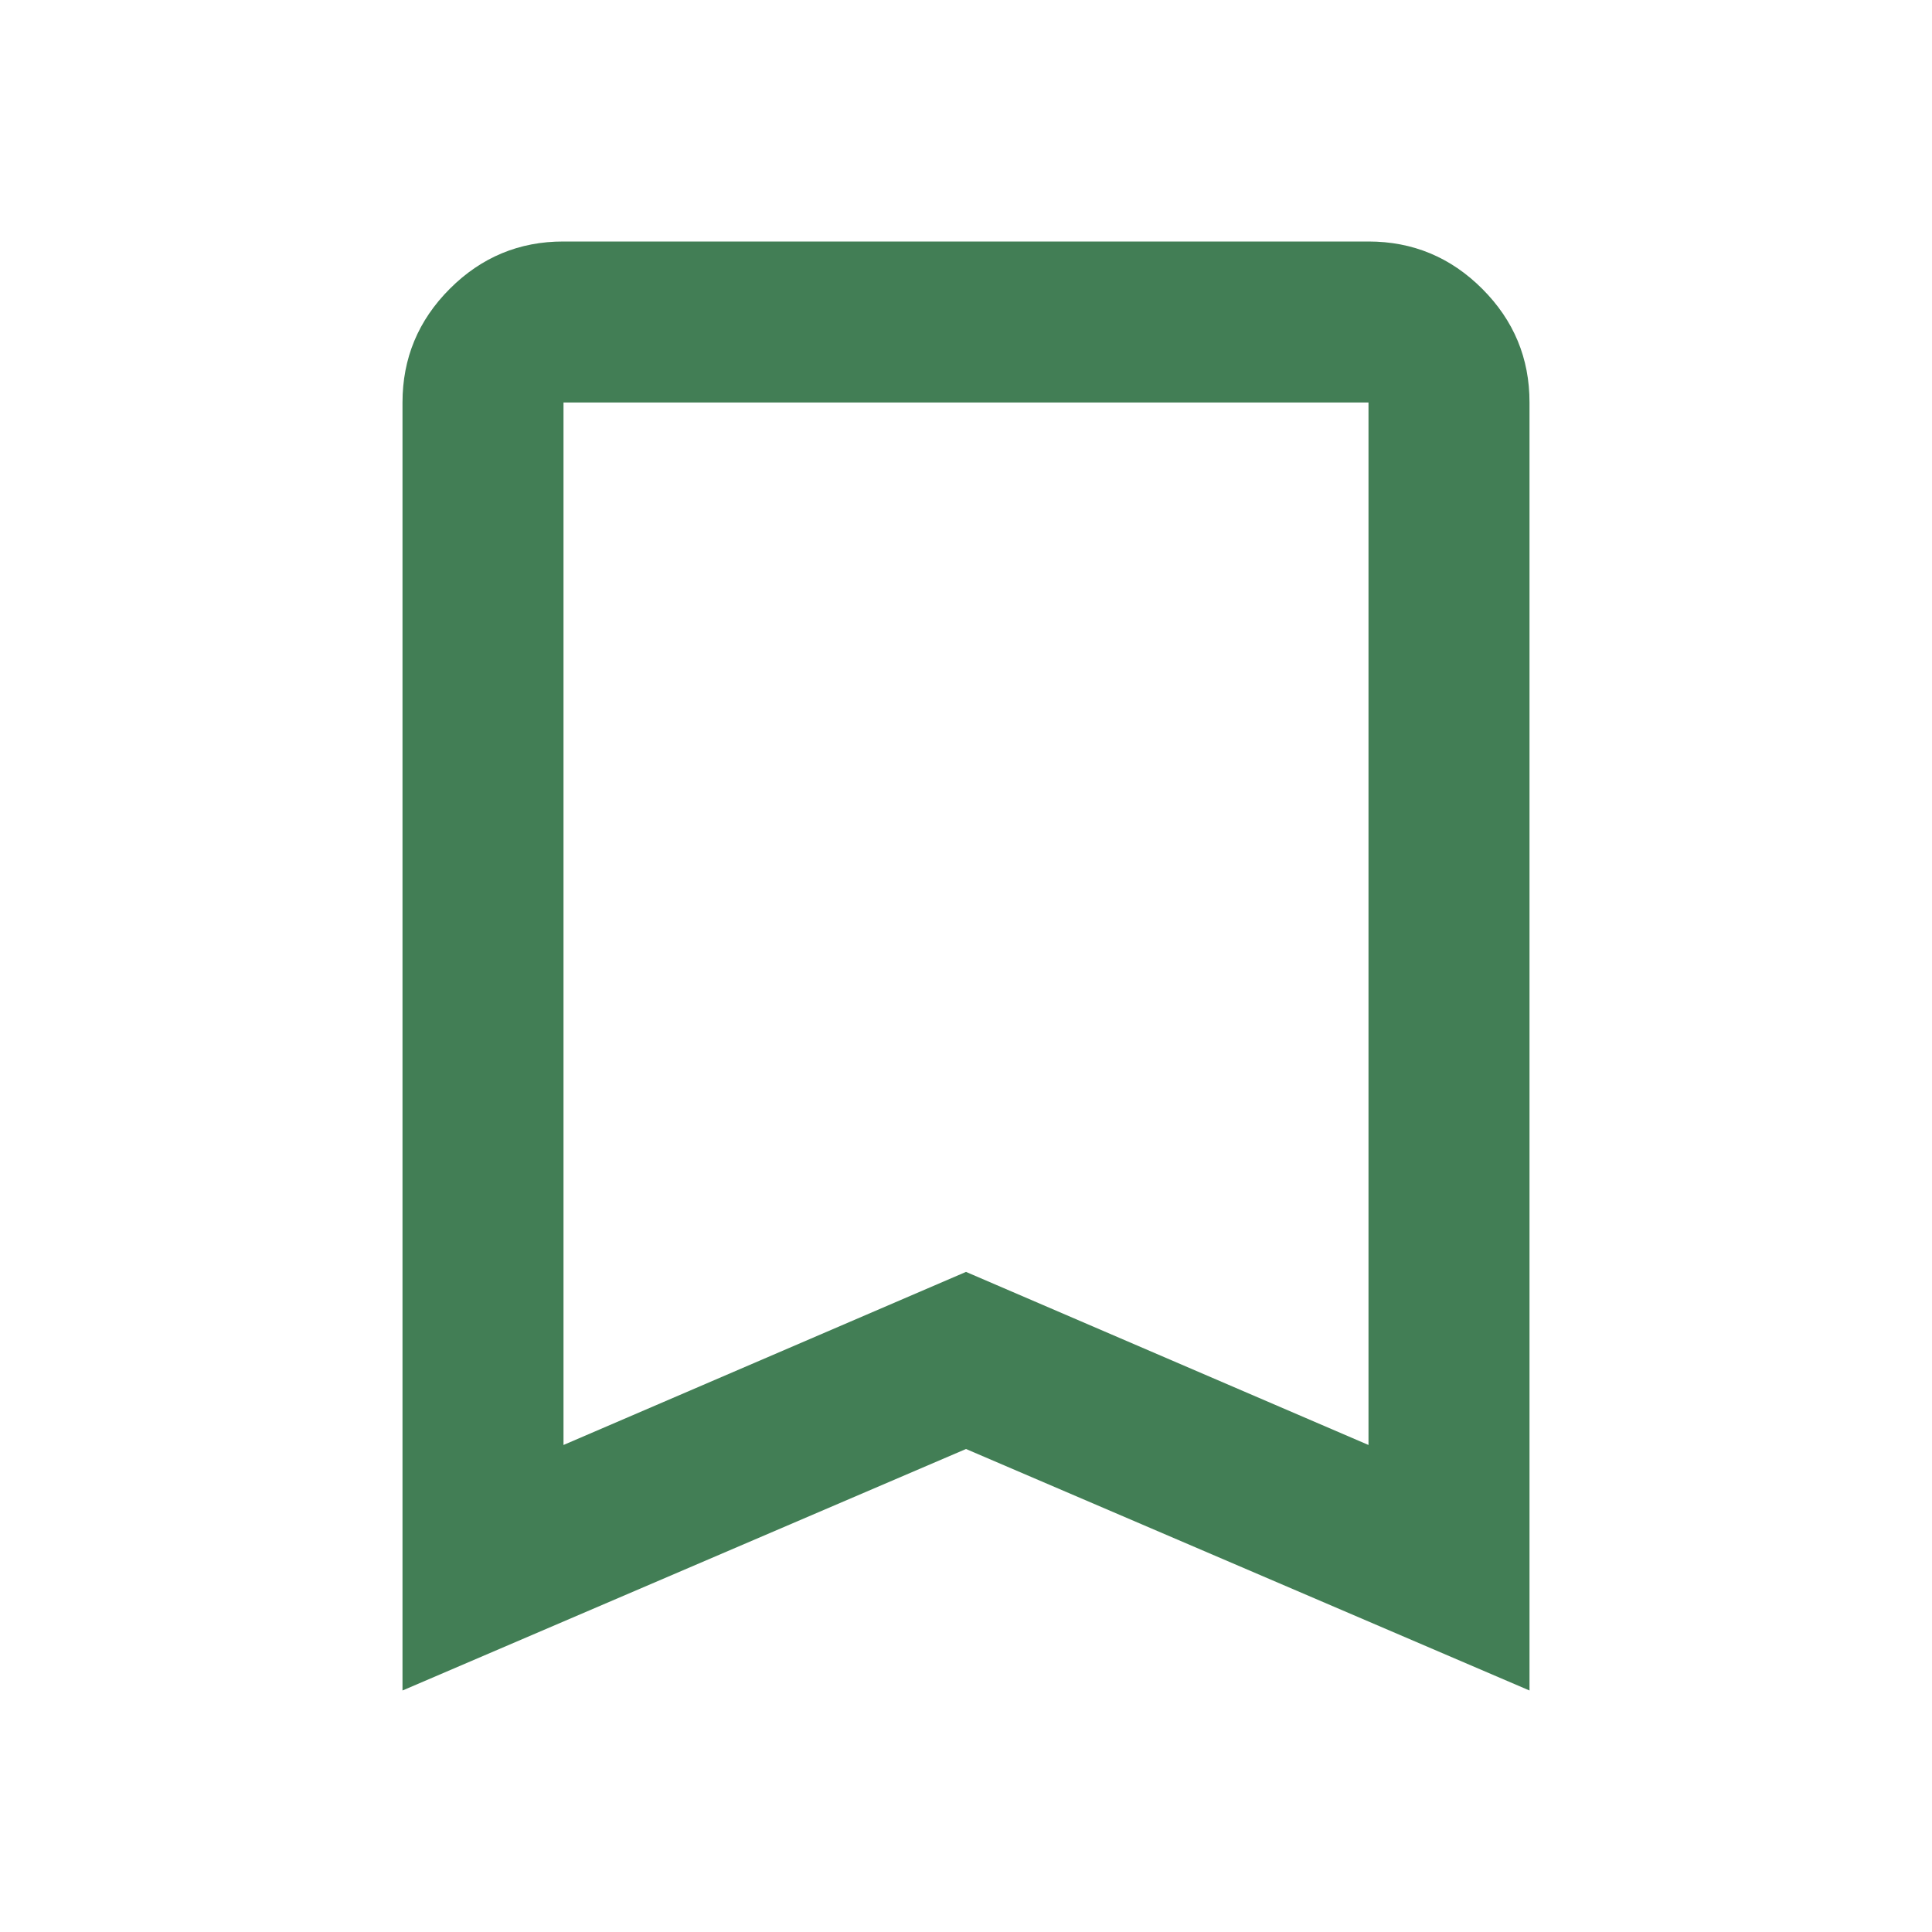
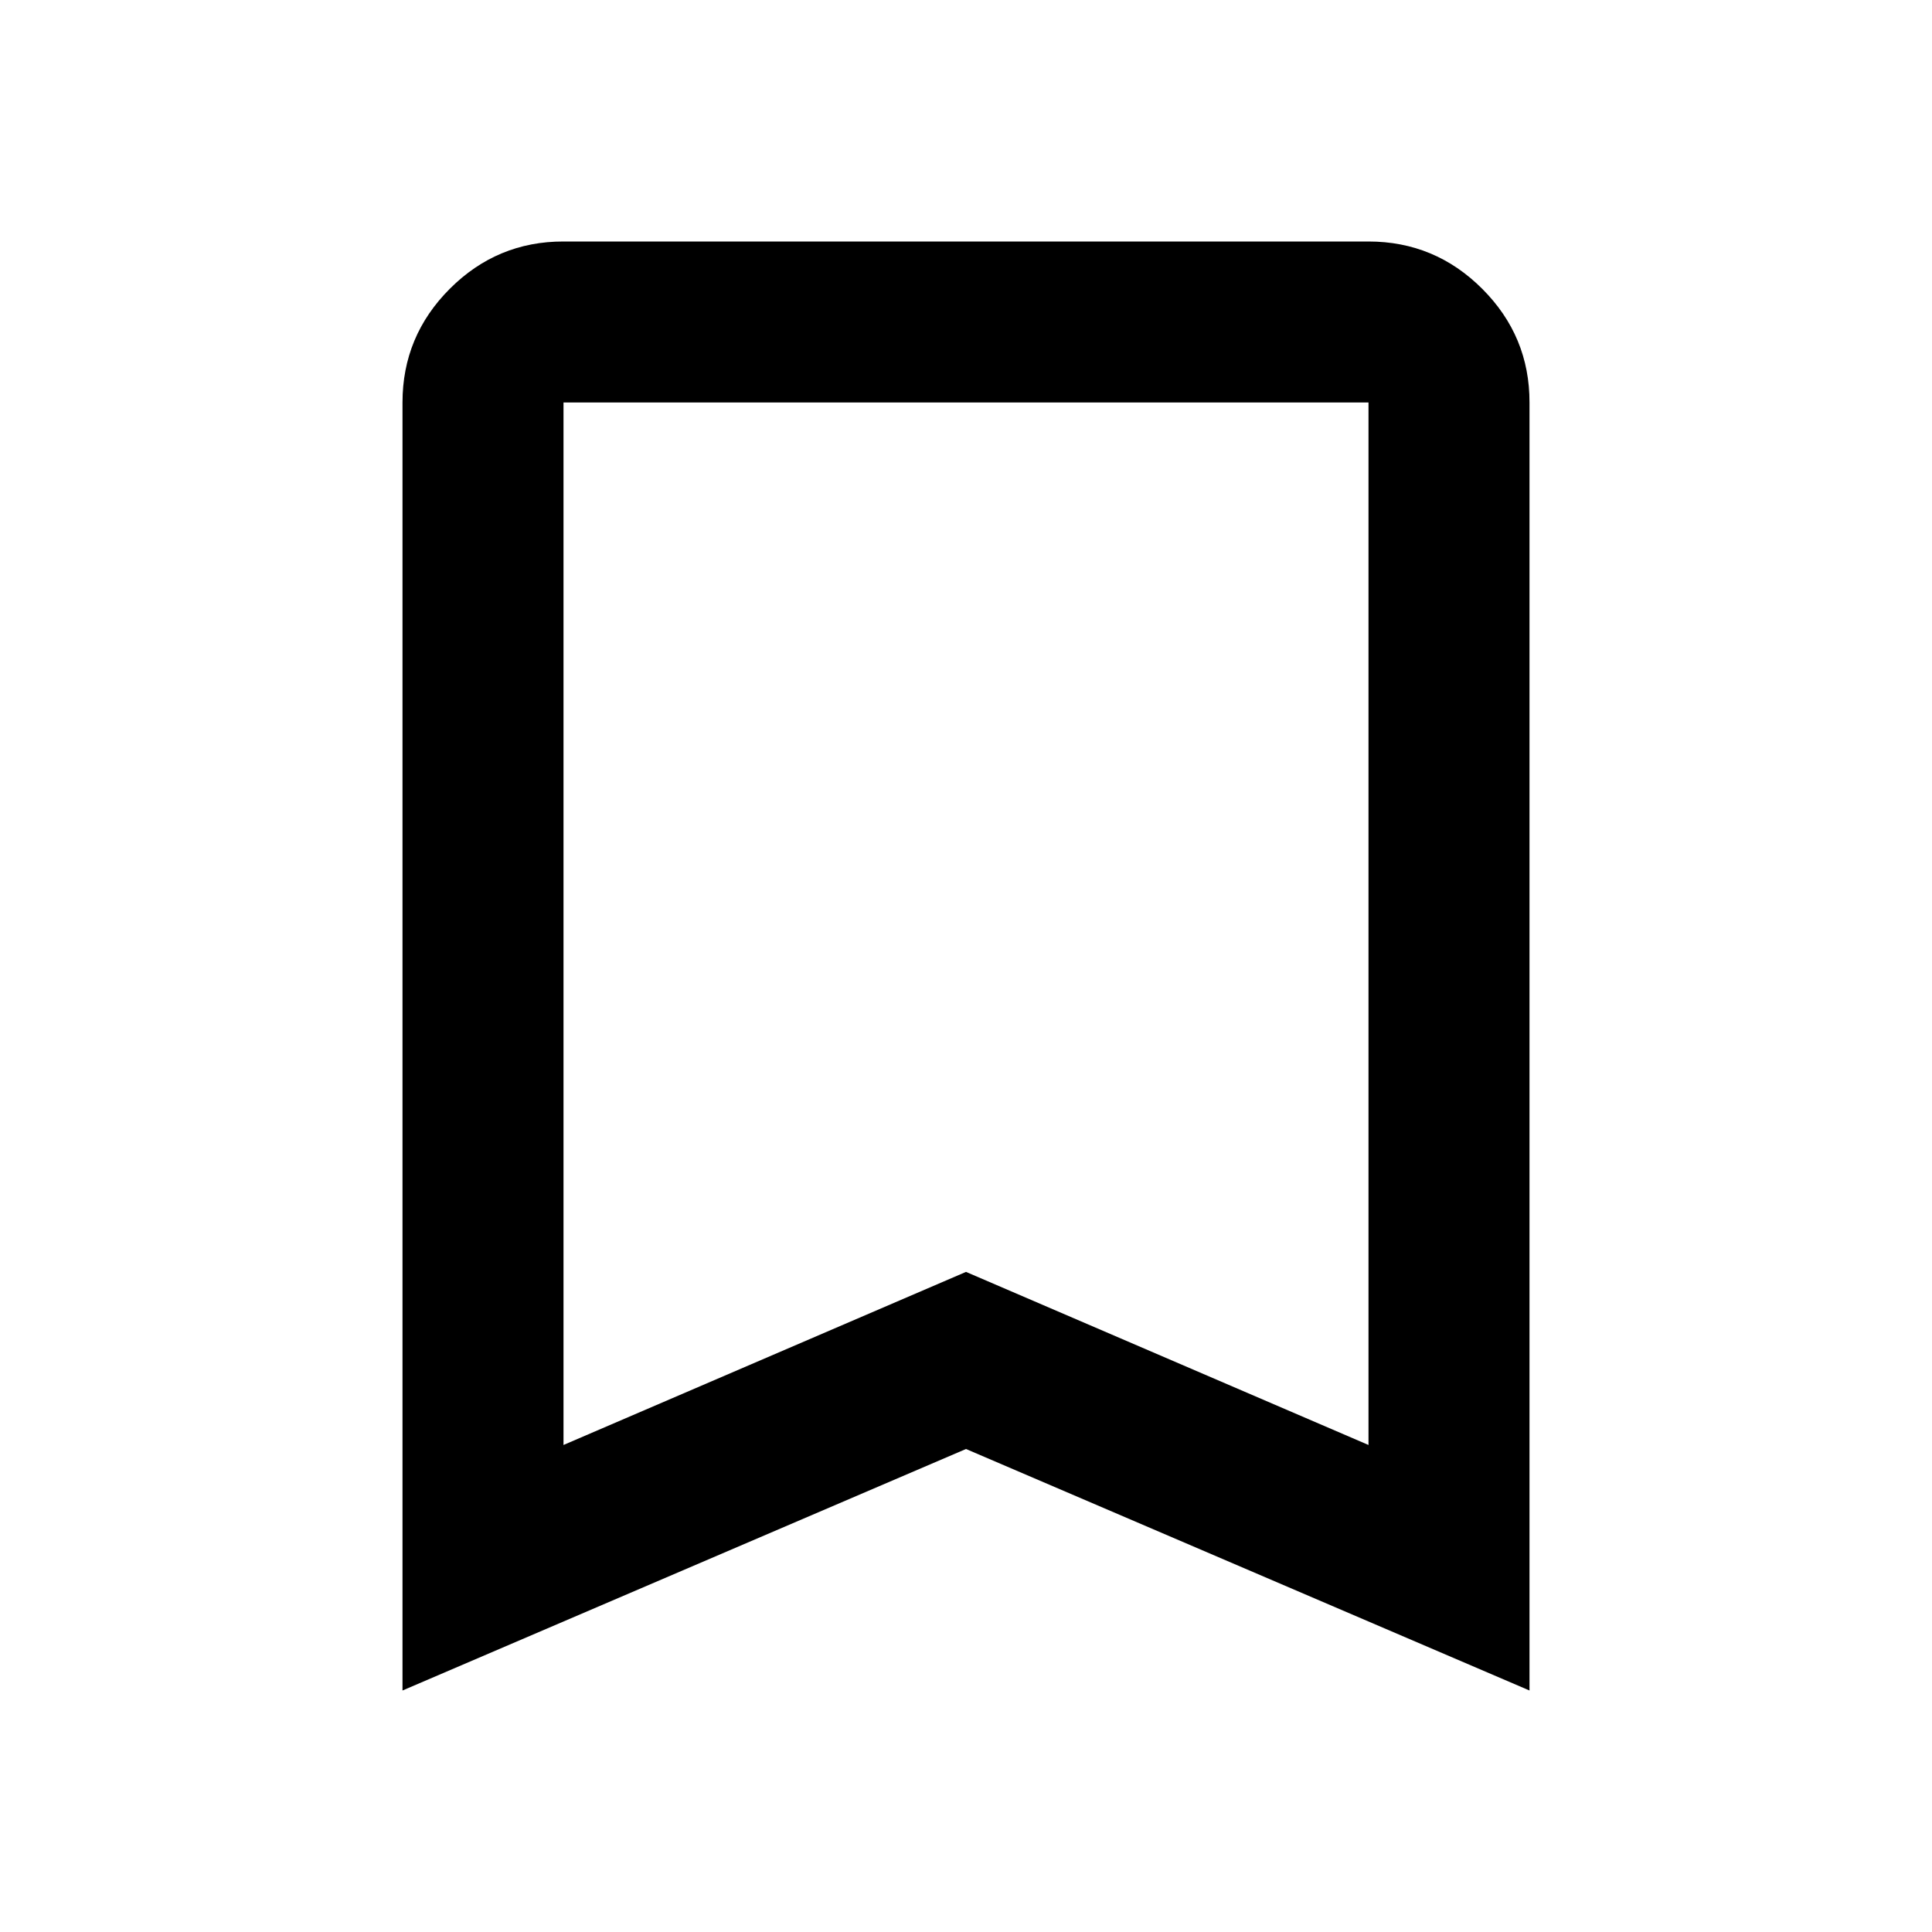
<svg xmlns="http://www.w3.org/2000/svg" width="24" height="24" viewBox="0 0 24 24" fill="none">
-   <path d="M5 21V5C5 4.45 5.196 3.979 5.588 3.587C5.98 3.195 6.451 2.999 7 3H17C17.55 3 18.021 3.196 18.413 3.588C18.805 3.98 19.001 4.451 19 5V21L12 18L5 21ZM7 17.95L12 15.8L17 17.95V5H7V17.95Z" fill="#427E55" />
+   <path d="M5 21V5C5 4.45 5.196 3.979 5.588 3.587C5.98 3.195 6.451 2.999 7 3H17C17.55 3 18.021 3.196 18.413 3.588C18.805 3.98 19.001 4.451 19 5V21L12 18L5 21ZM7 17.95L12 15.8L17 17.95V5H7V17.95Z" fill="black" />
</svg>
